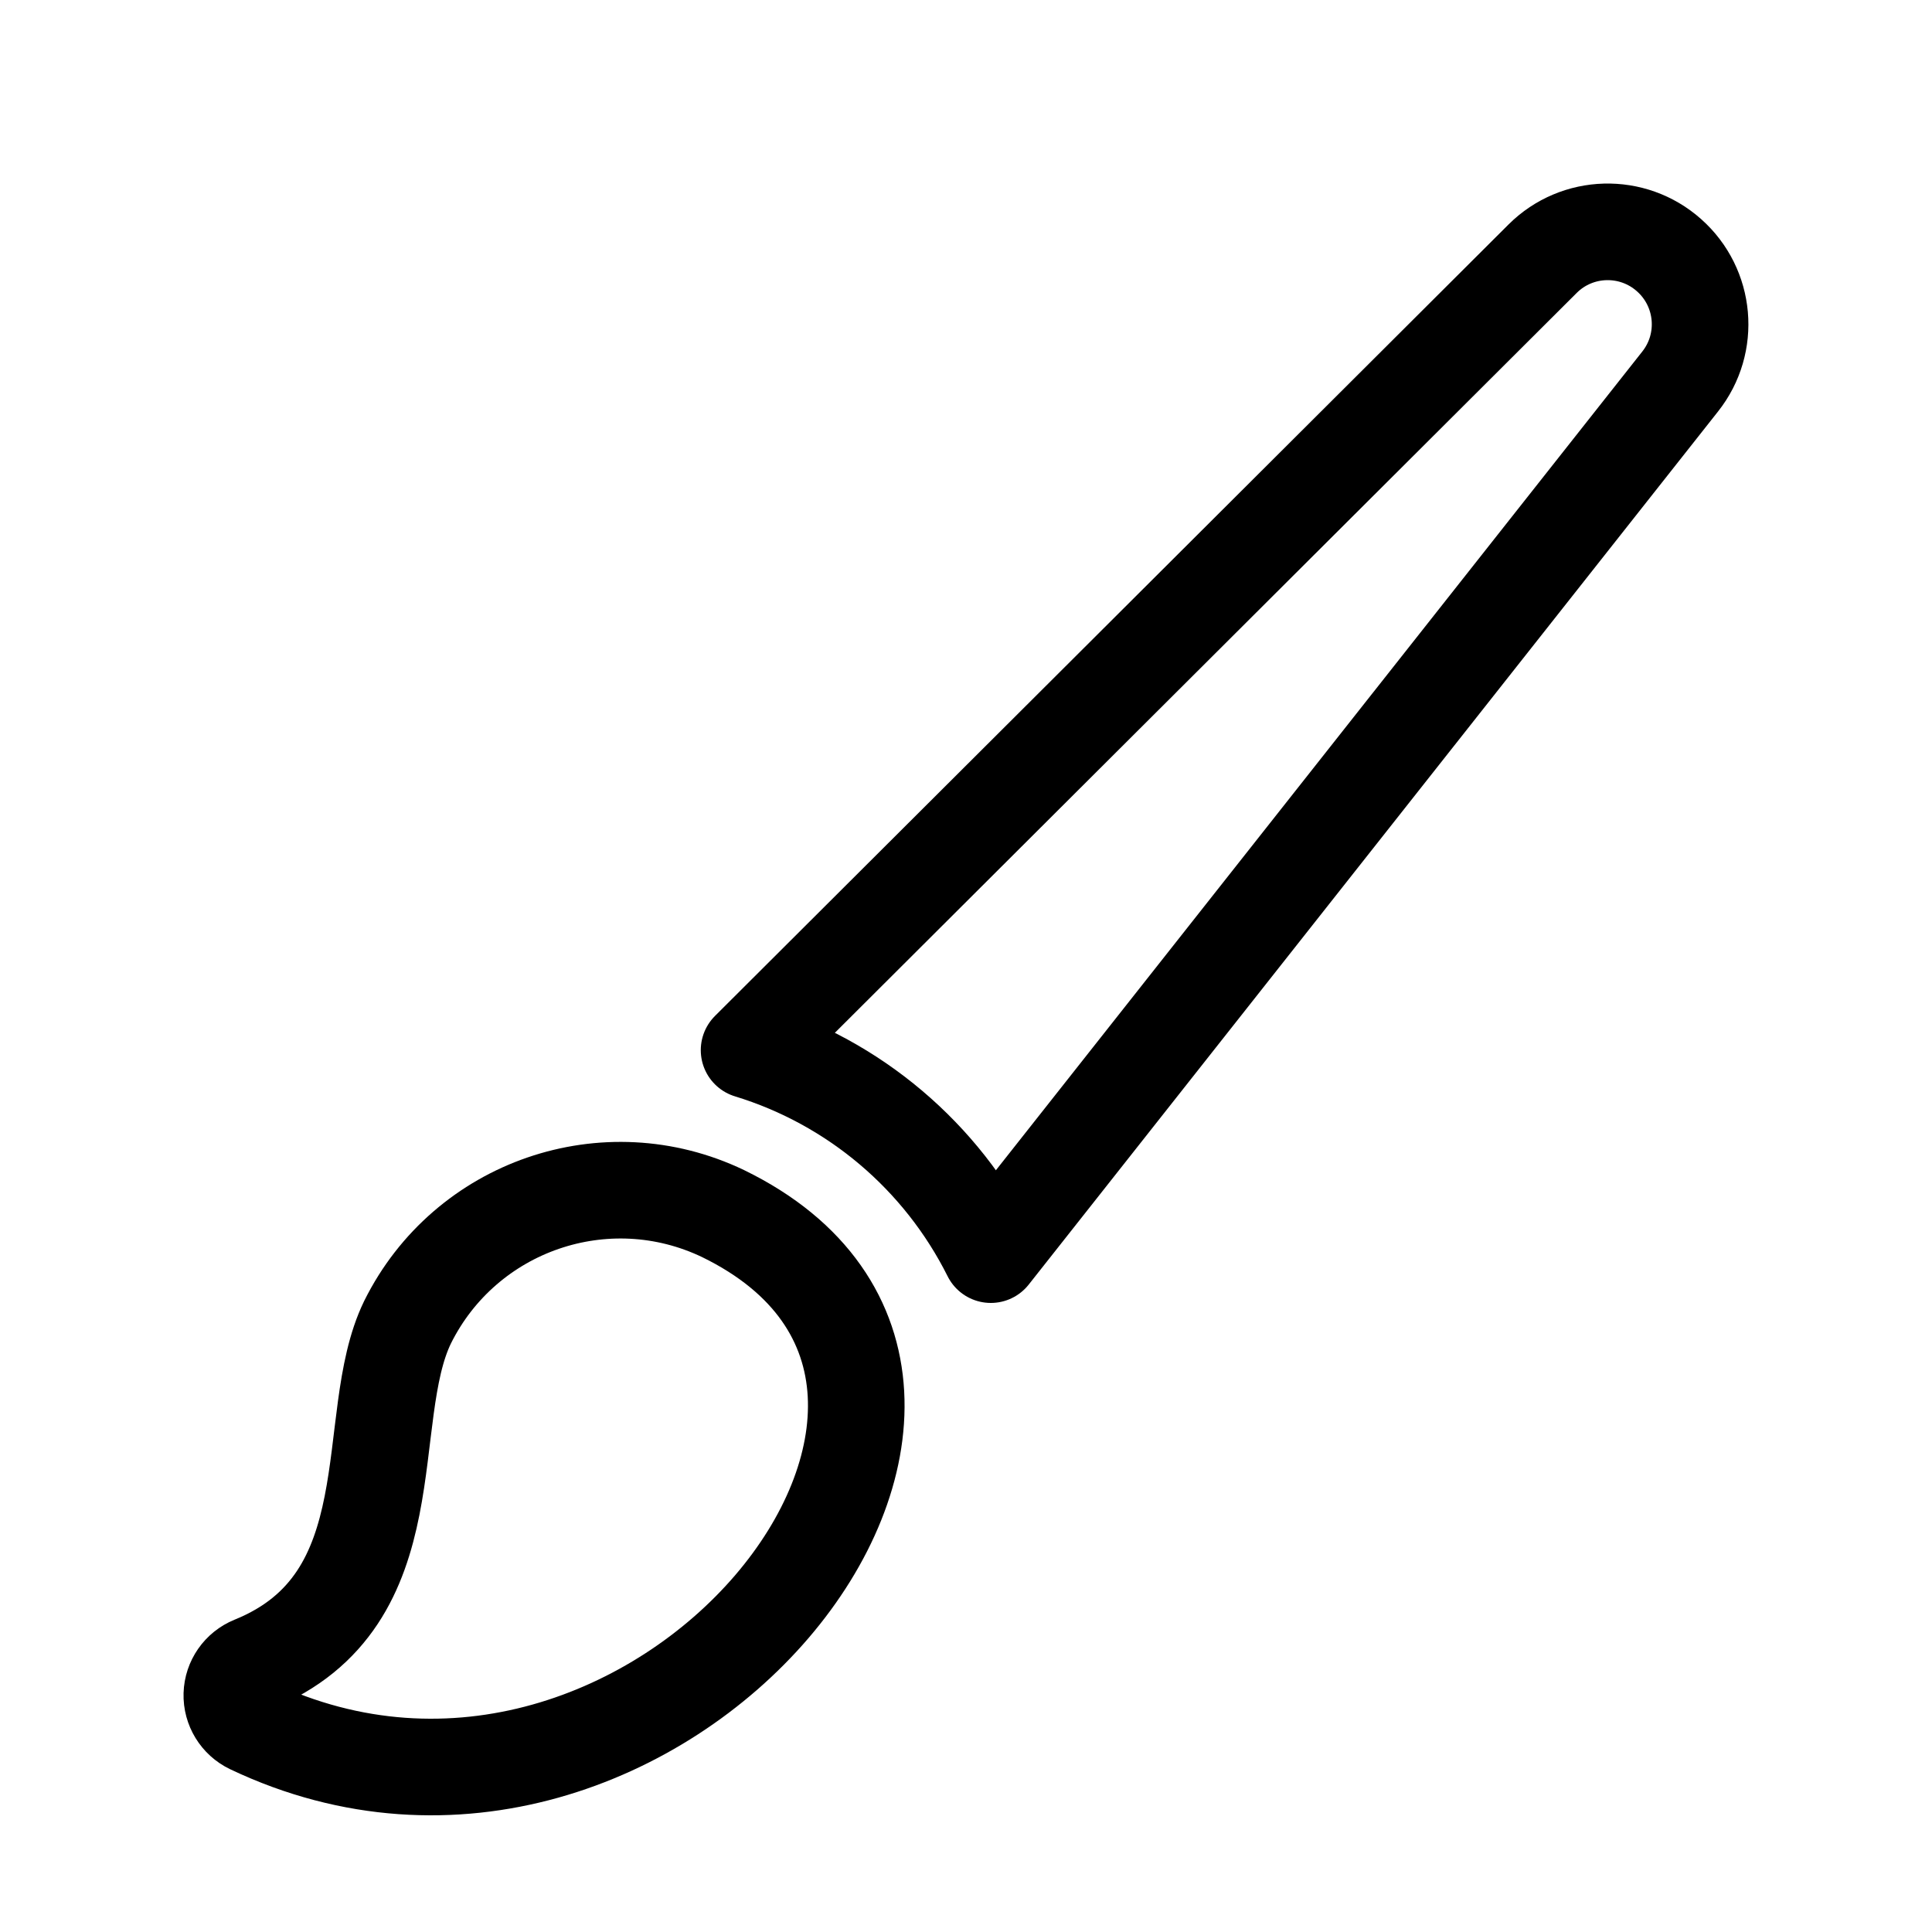
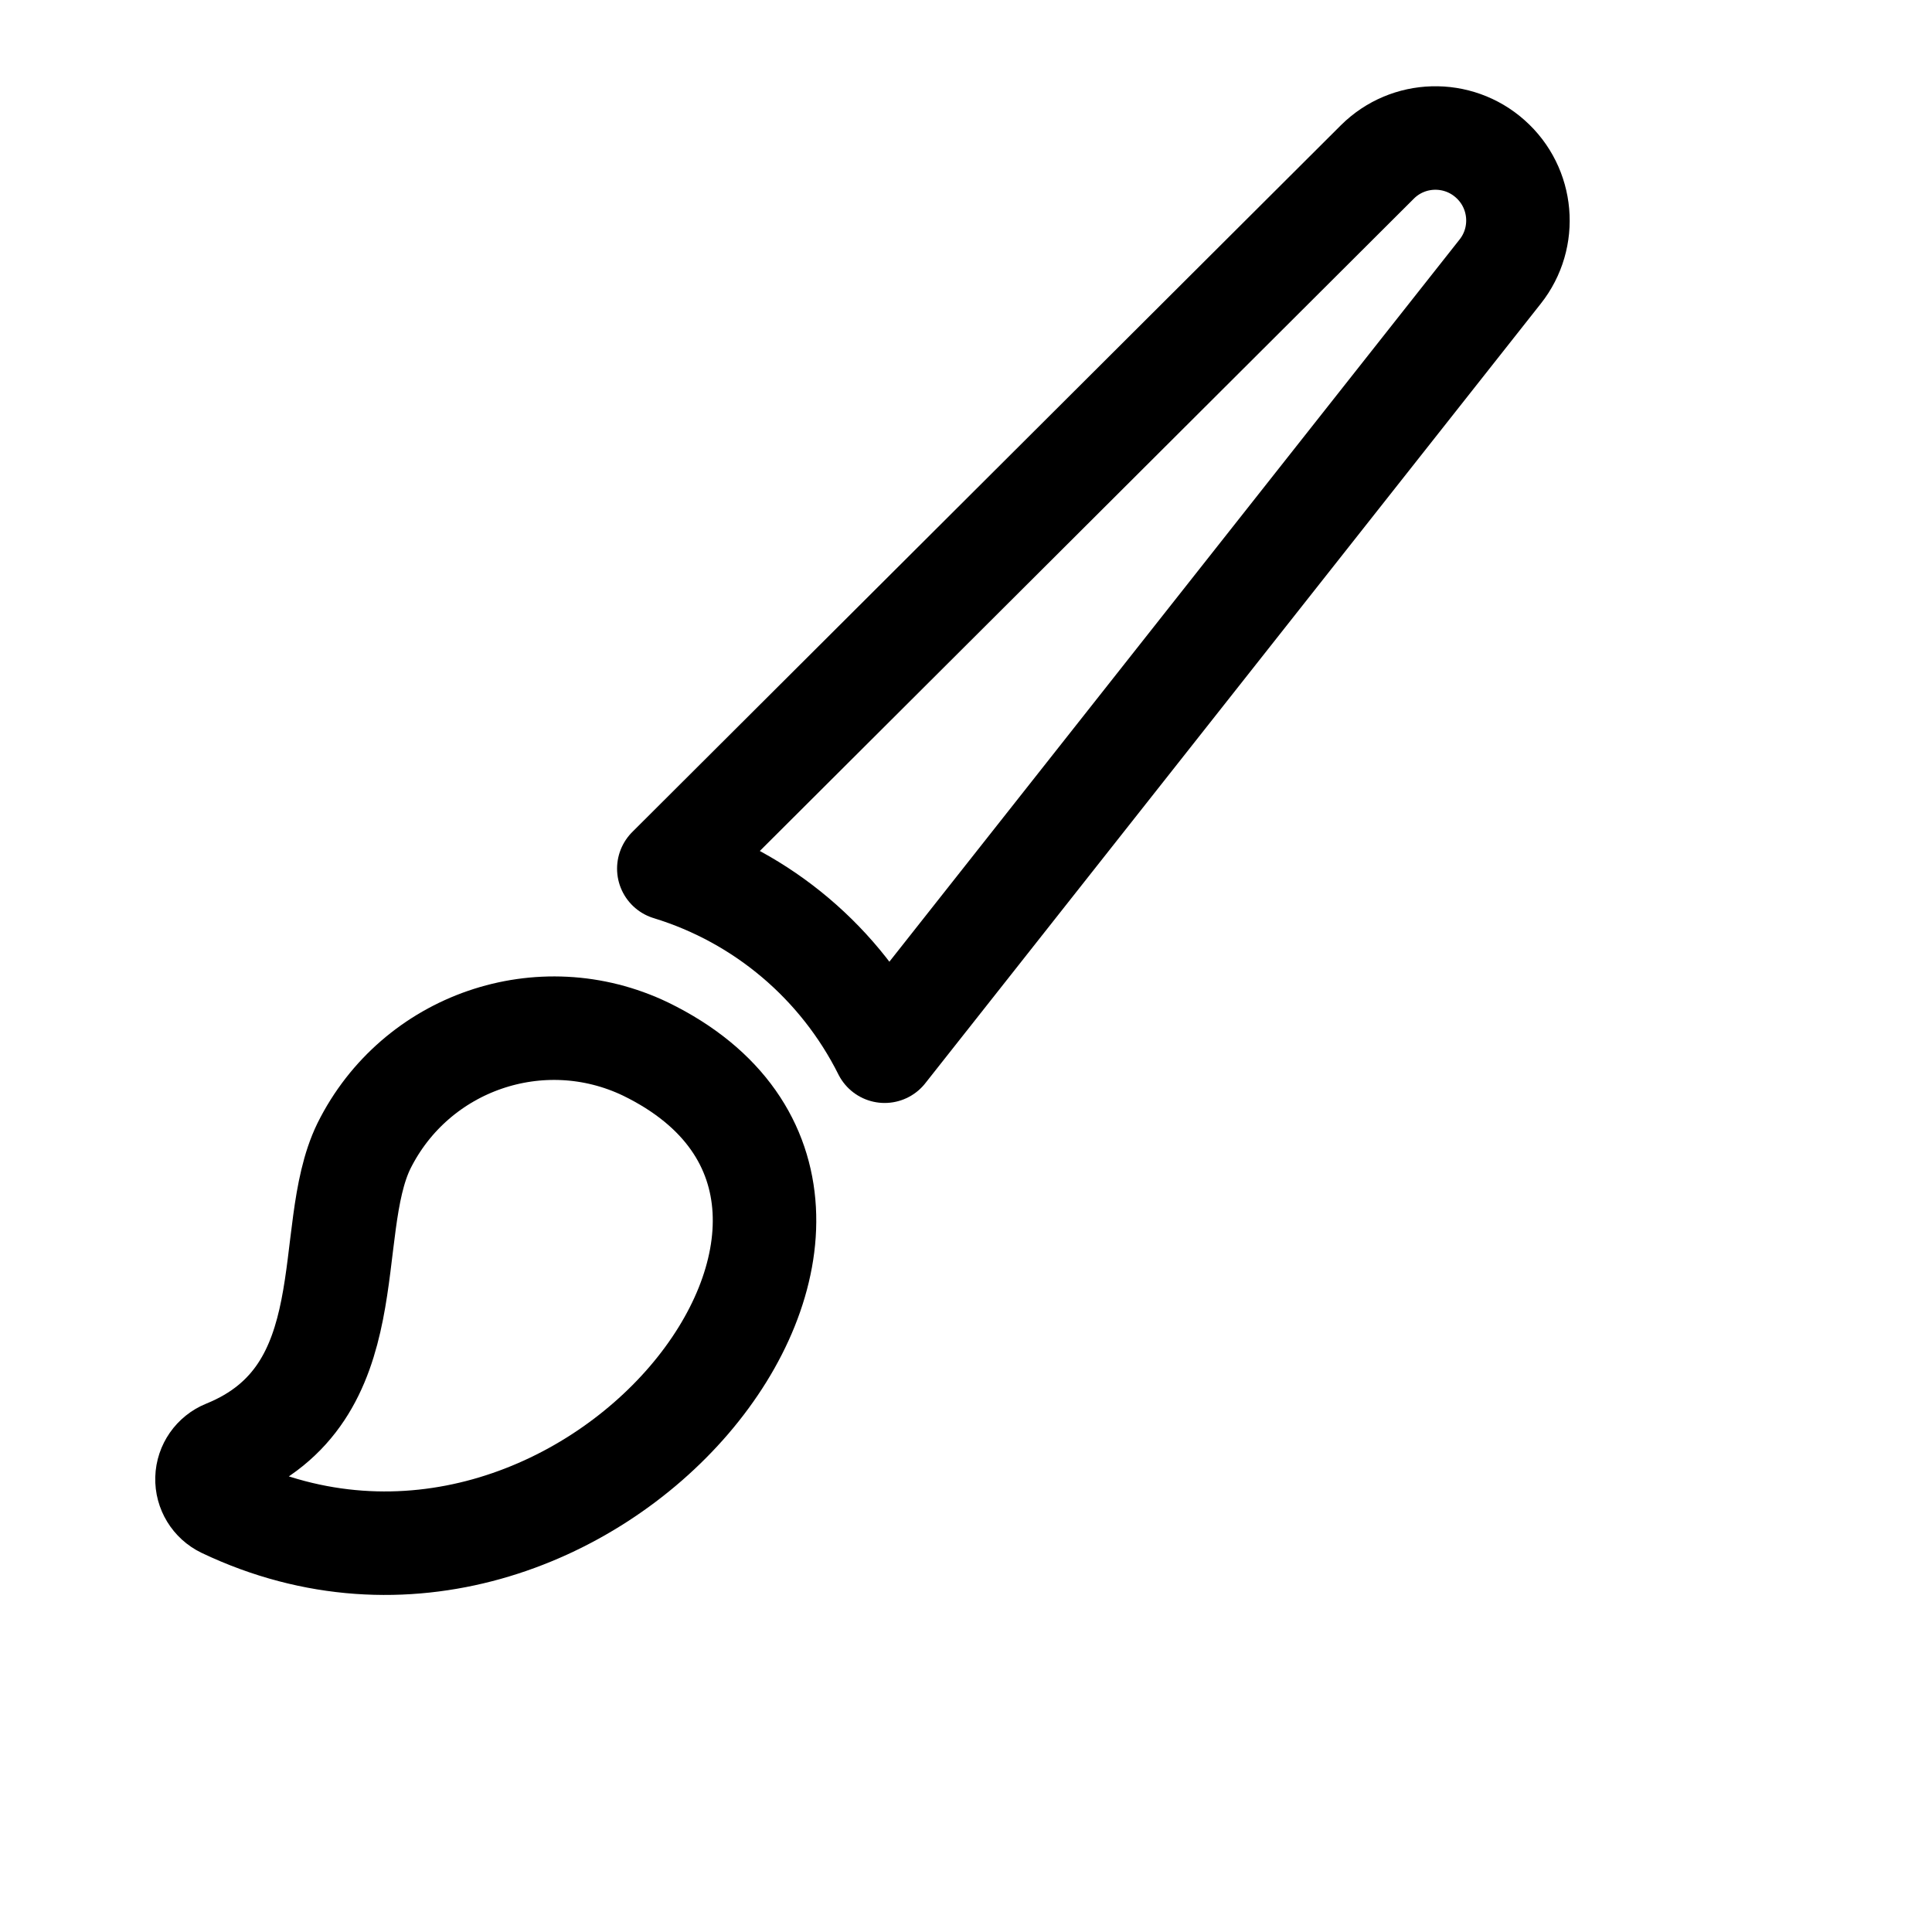
- <svg xmlns="http://www.w3.org/2000/svg" width="25px" height="25px" viewBox="0 0 25 25" version="1.1">
-   <g id="Artboards" stroke="none" stroke-width="1" fill="none" fill-rule="evenodd">
-     <g id="Segmentation---assets" transform="translate(-40, -145)">
-       <g id="icon-tool-brush" transform="translate(40, 145)">
-         <path d="M3.246,22.329 C3.092,22.255 2.995,22.097 3,21.926 C3.005,21.755 3.111,21.603 3.27,21.538 C5.326,20.706 4.664,18.362 5.274,17.109 C6.022,15.603 7.841,14.977 9.357,15.704 C13.949,17.942 8.483,24.821 3.246,22.329 Z" id="Path" stroke="currentColor" stroke-width="1.25" stroke-linecap="round" stroke-linejoin="round" />
-         <path d="M21.597,3.302 C21.126,2.883 20.409,2.902 19.962,3.347 L9.693,13.589 C11.054,14.005 12.184,14.962 12.821,16.235 L21.741,4.937 C22.135,4.44 22.071,3.722 21.597,3.302 Z" id="Path" stroke="currentColor" stroke-width="1.25" stroke-linecap="round" stroke-linejoin="round" />
-         <rect id="Rectangle" x="0" y="0" width="25" height="25" />
-       </g>
-     </g>
+ <svg xmlns="http://www.w3.org/2000/svg" width="28px" height="28px" viewBox="0 0 28 28" version="1.1">
+   <g id="tool-seg-brush" stroke="none" stroke-width="1" fill="none" fill-rule="evenodd">
+     <rect id="Rectangle" x="0" y="0" width="28" height="28" />
+     <path d="M3.246,21.829 C3.092,21.755 2.995,21.597 3,21.426 C3.005,21.255 3.111,21.103 3.27,21.038 C5.326,20.206 4.664,17.862 5.274,16.609 C6.022,15.103 7.841,14.477 9.357,15.204 C13.949,17.442 8.483,24.321 3.246,21.829 Z" id="Path" stroke="currentColor" stroke-width="1.5" stroke-linecap="round" stroke-linejoin="round" />
+     <path d="M21.597,2.302 C21.126,1.883 20.409,1.902 19.962,2.347 L9.693,12.589 C11.054,13.005 12.184,13.962 12.821,15.235 L21.741,3.937 C22.135,3.44 22.071,2.722 21.597,2.302 Z" id="Path" stroke="currentColor" stroke-width="1.5" stroke-linecap="round" stroke-linejoin="round" />
  </g>
</svg>
